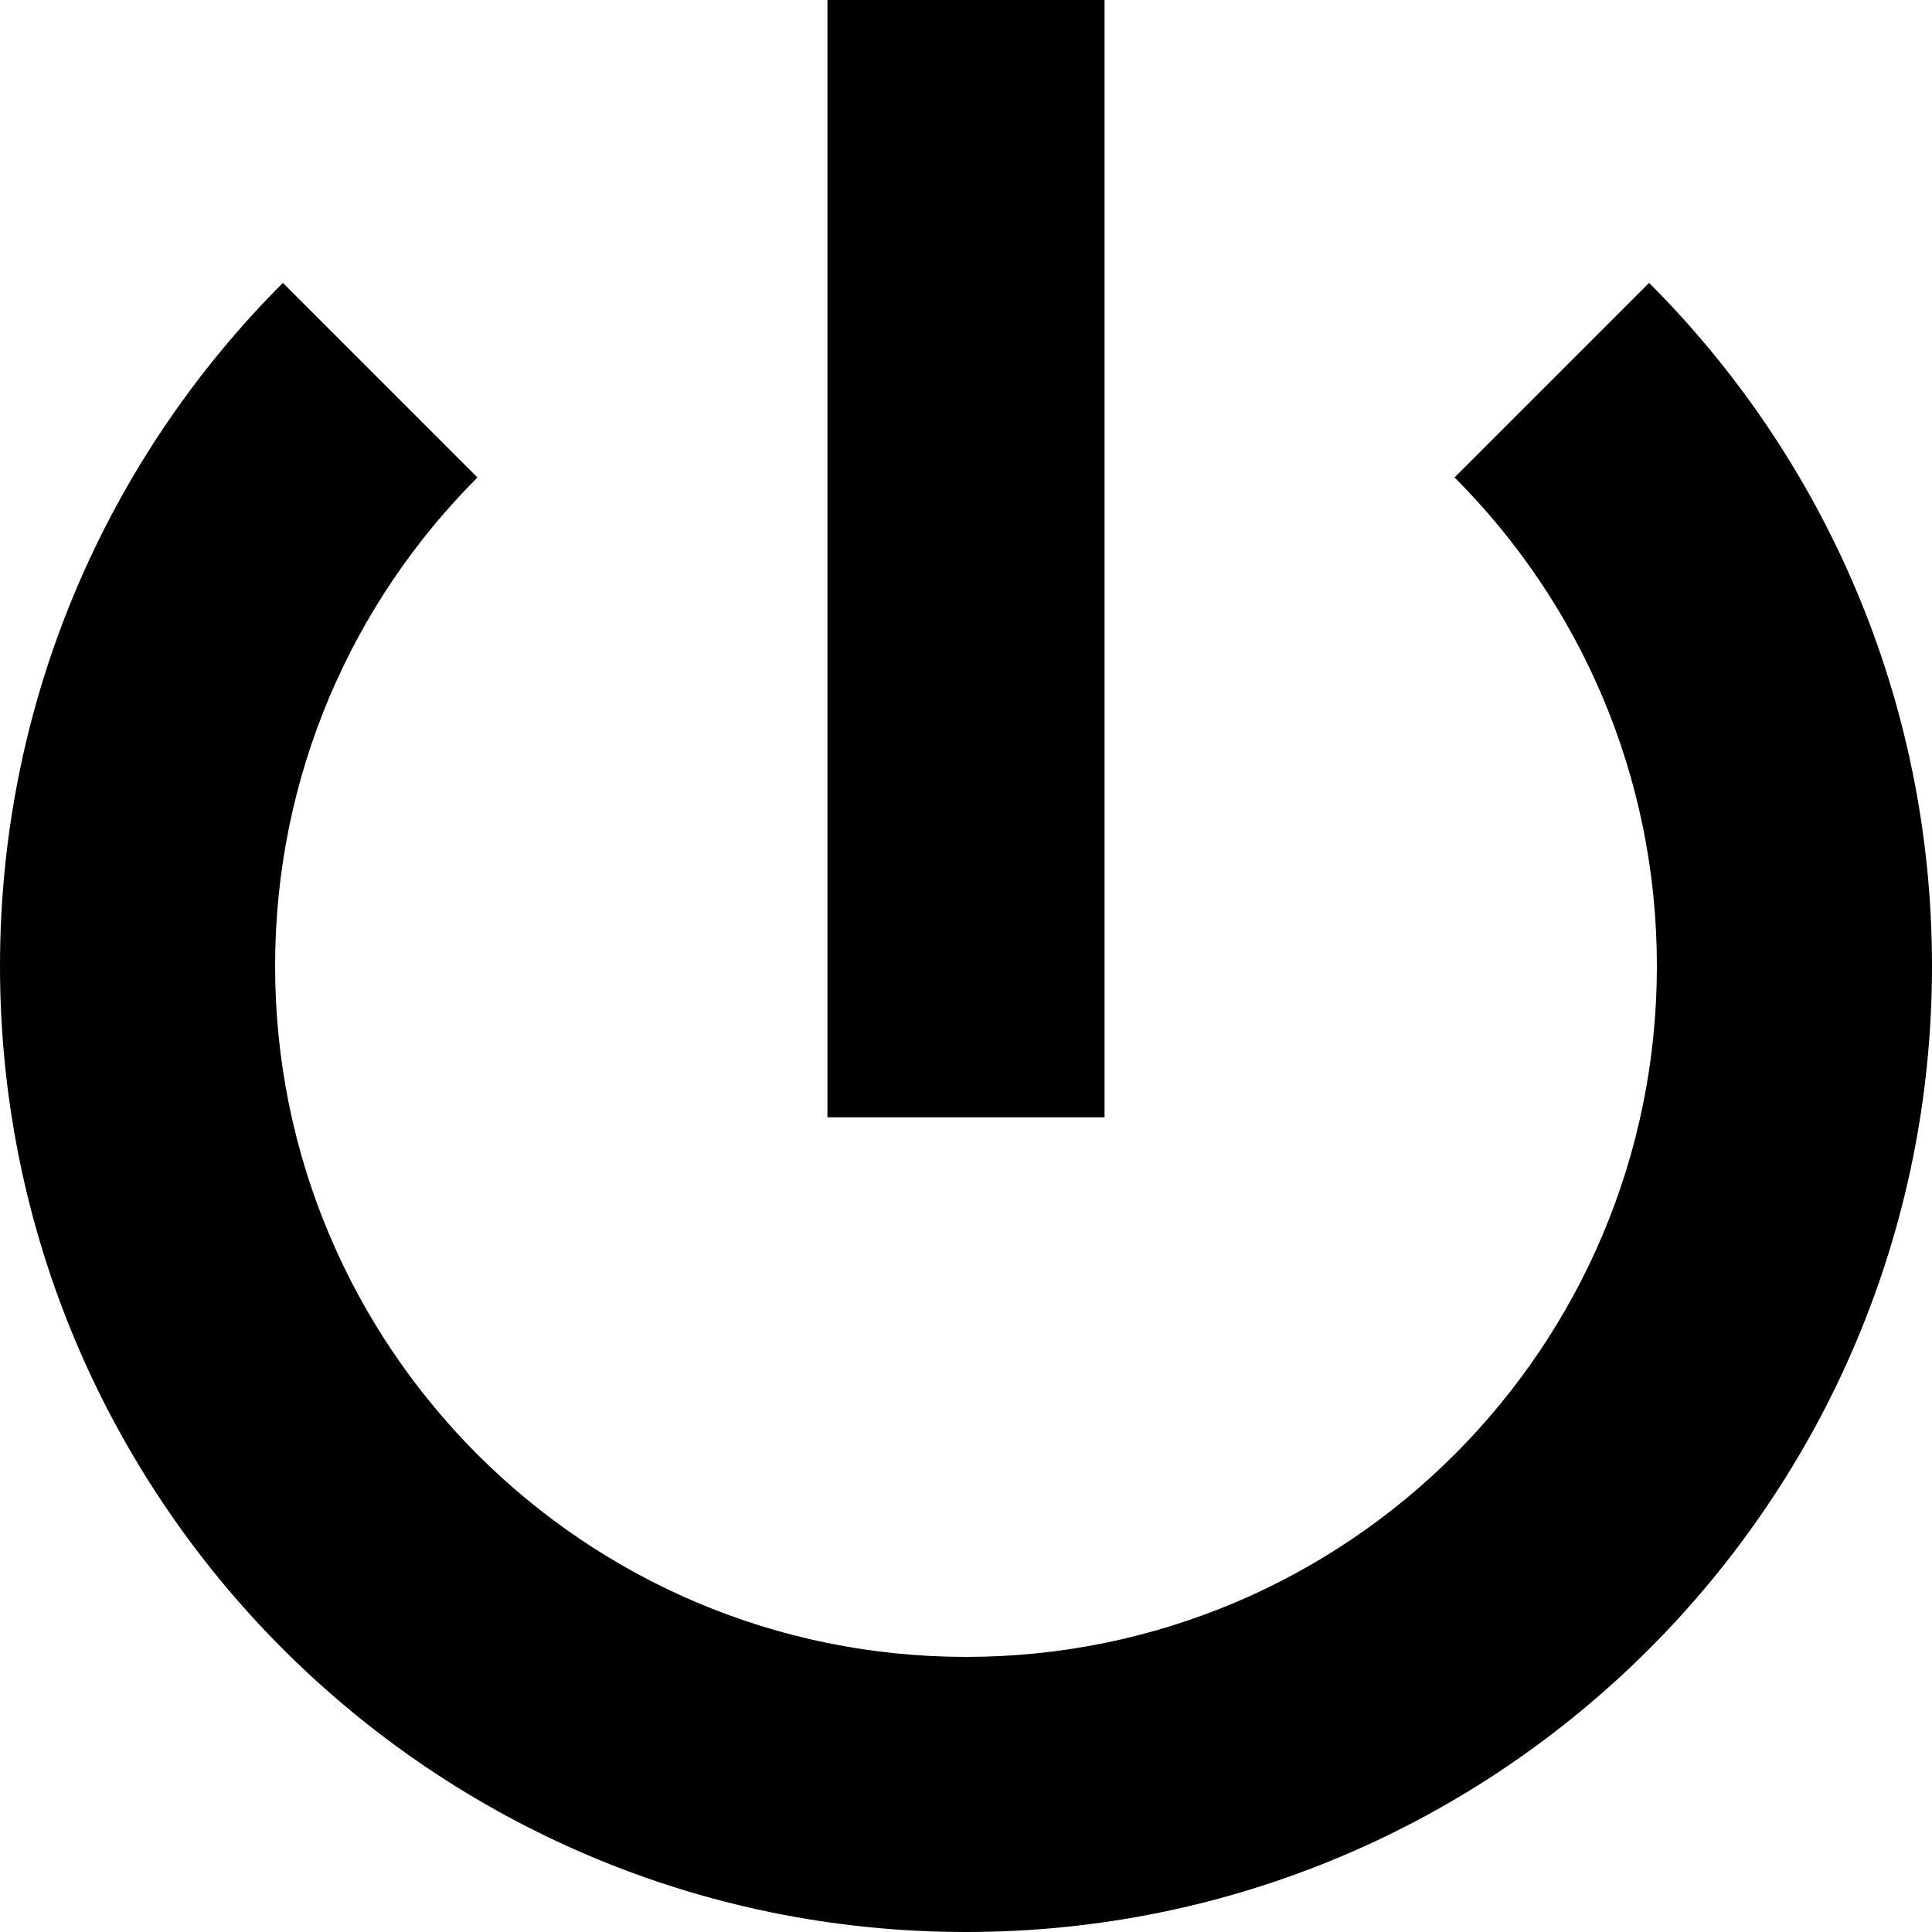
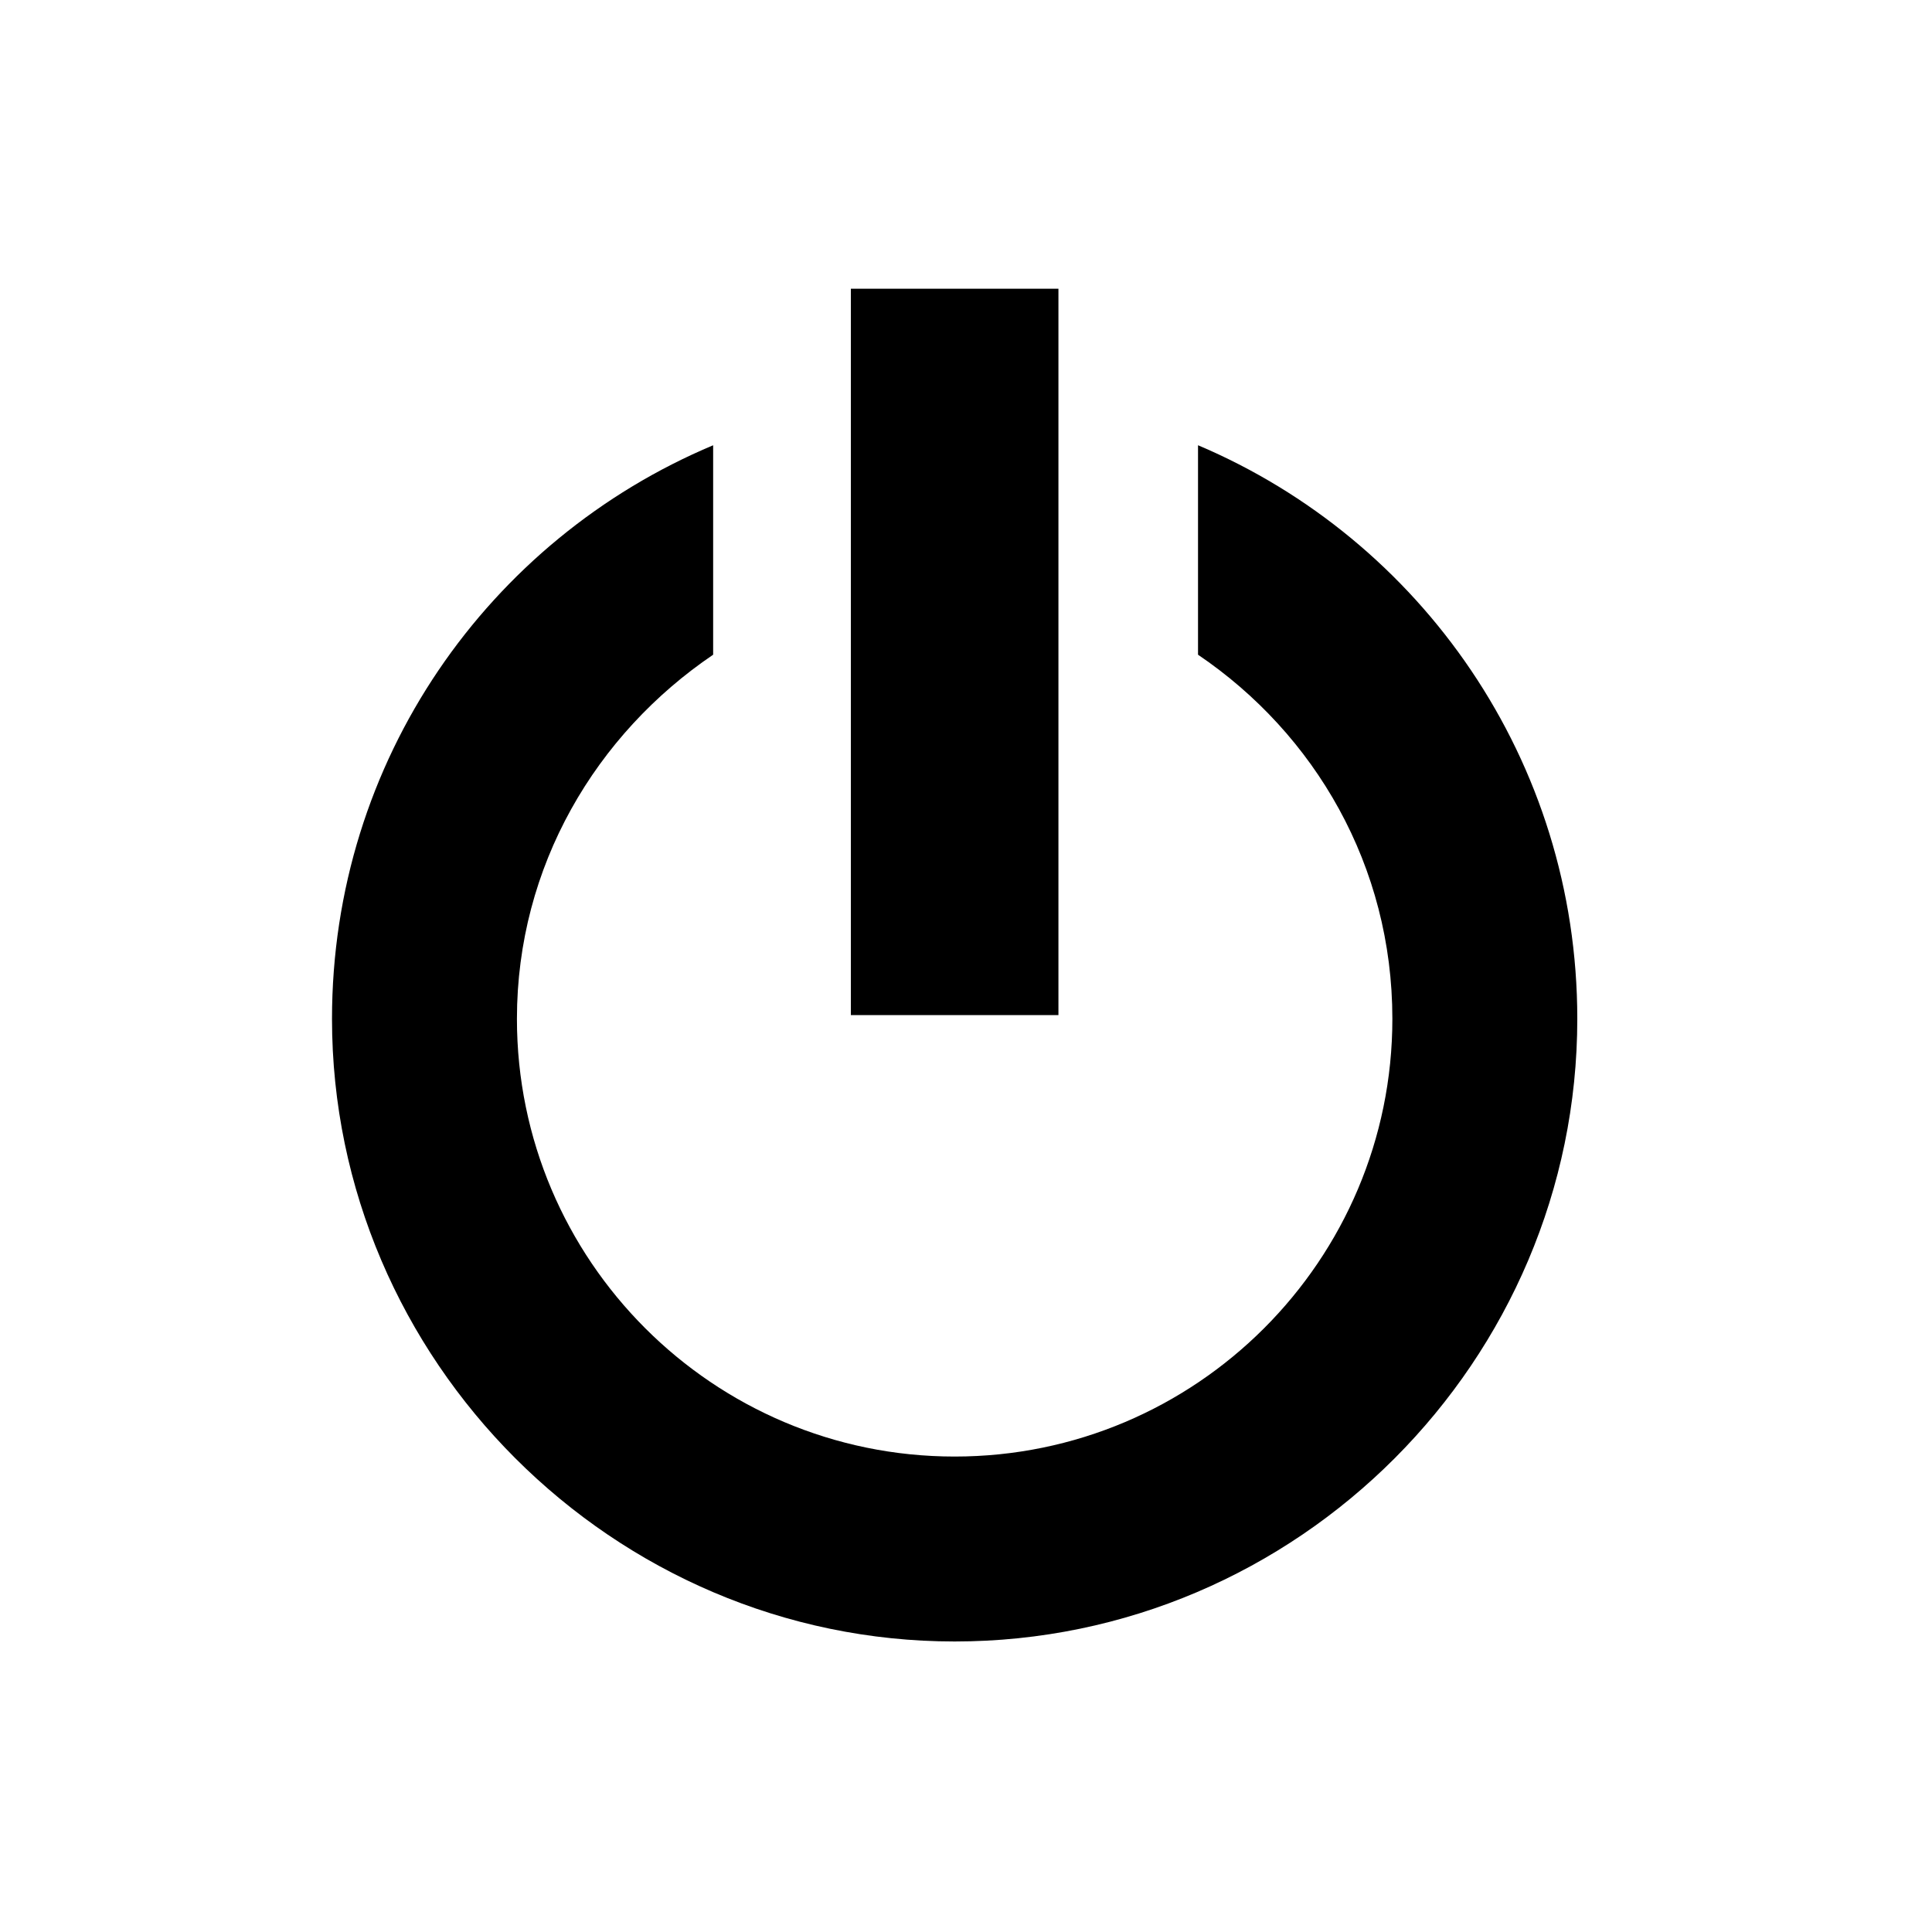
- <svg xmlns="http://www.w3.org/2000/svg" version="1.1" id="svg2" width="800px" height="800px" viewBox="0 0 1200 1200" enable-background="new 0 0 1200 1200" xml:space="preserve">
-   <path id="path14971" d="M513.94,0v693.97H686.06V0H513.94z M175.708,175.708  C67.129,284.287,0,434.314,0,600c0,331.371,268.629,600,600,600s600-268.629,600-600c0-165.686-67.13-315.713-175.708-424.292  l-120.85,120.85C981.102,374.216,1029.126,481.51,1029.126,600c0,236.981-192.146,429.126-429.126,429.126  c-236.981,0-429.126-192.145-429.126-429.126c0-118.49,48.025-225.784,125.684-303.442L175.708,175.708z" />
+ <svg xmlns="http://www.w3.org/2000/svg" fill="#000000" width="800px" height="800px" viewBox="-5.5 0 32 32" version="1.1">
+   <path d="M14.344 7.375c3.688 1.563 6.281 5.219 6.281 9.5 0 5.656-4.625 10.313-10.313 10.313-5.656 0-10.313-4.656-10.313-10.313 0-4.281 2.594-7.938 6.313-9.5v3.469c-1.938 1.313-3.25 3.5-3.25 6.031 0 4 3.25 7.25 7.25 7.25s7.25-3.25 7.25-7.25c0-2.531-1.281-4.719-3.219-6.031v-3.469zM12.031 16.813v-12.031h-3.438v12.031h3.438z" />
</svg>
